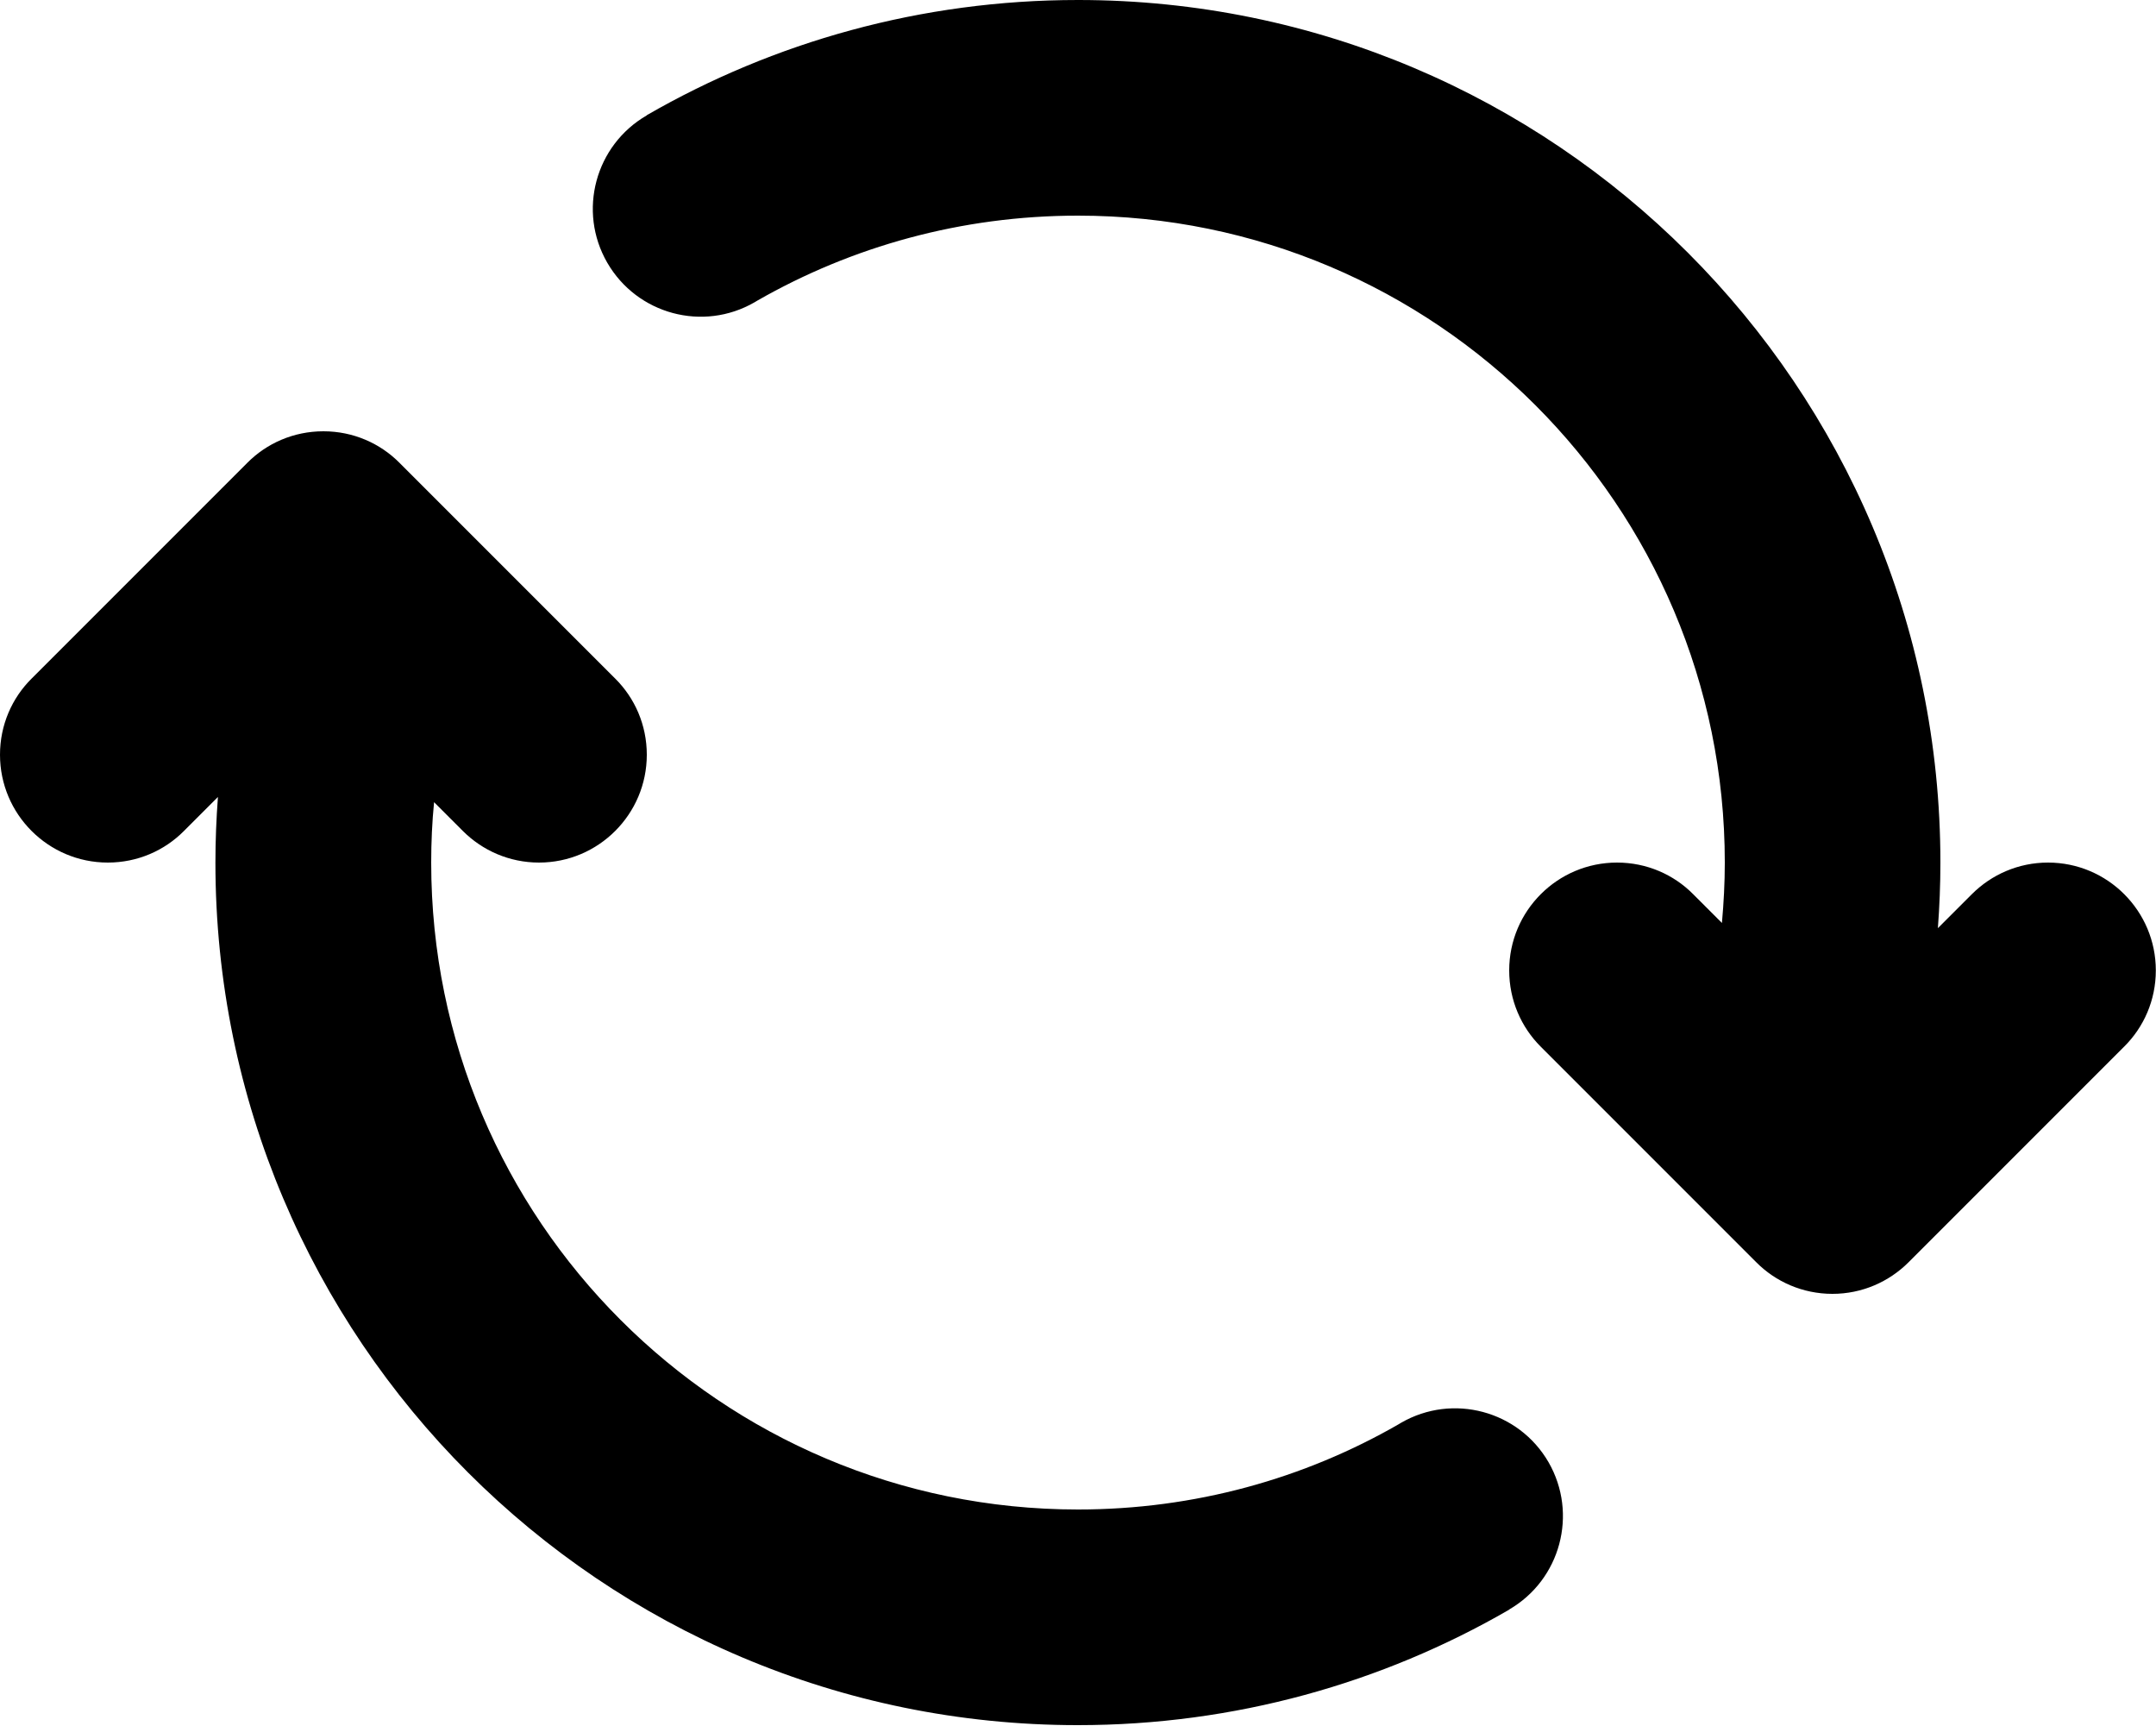
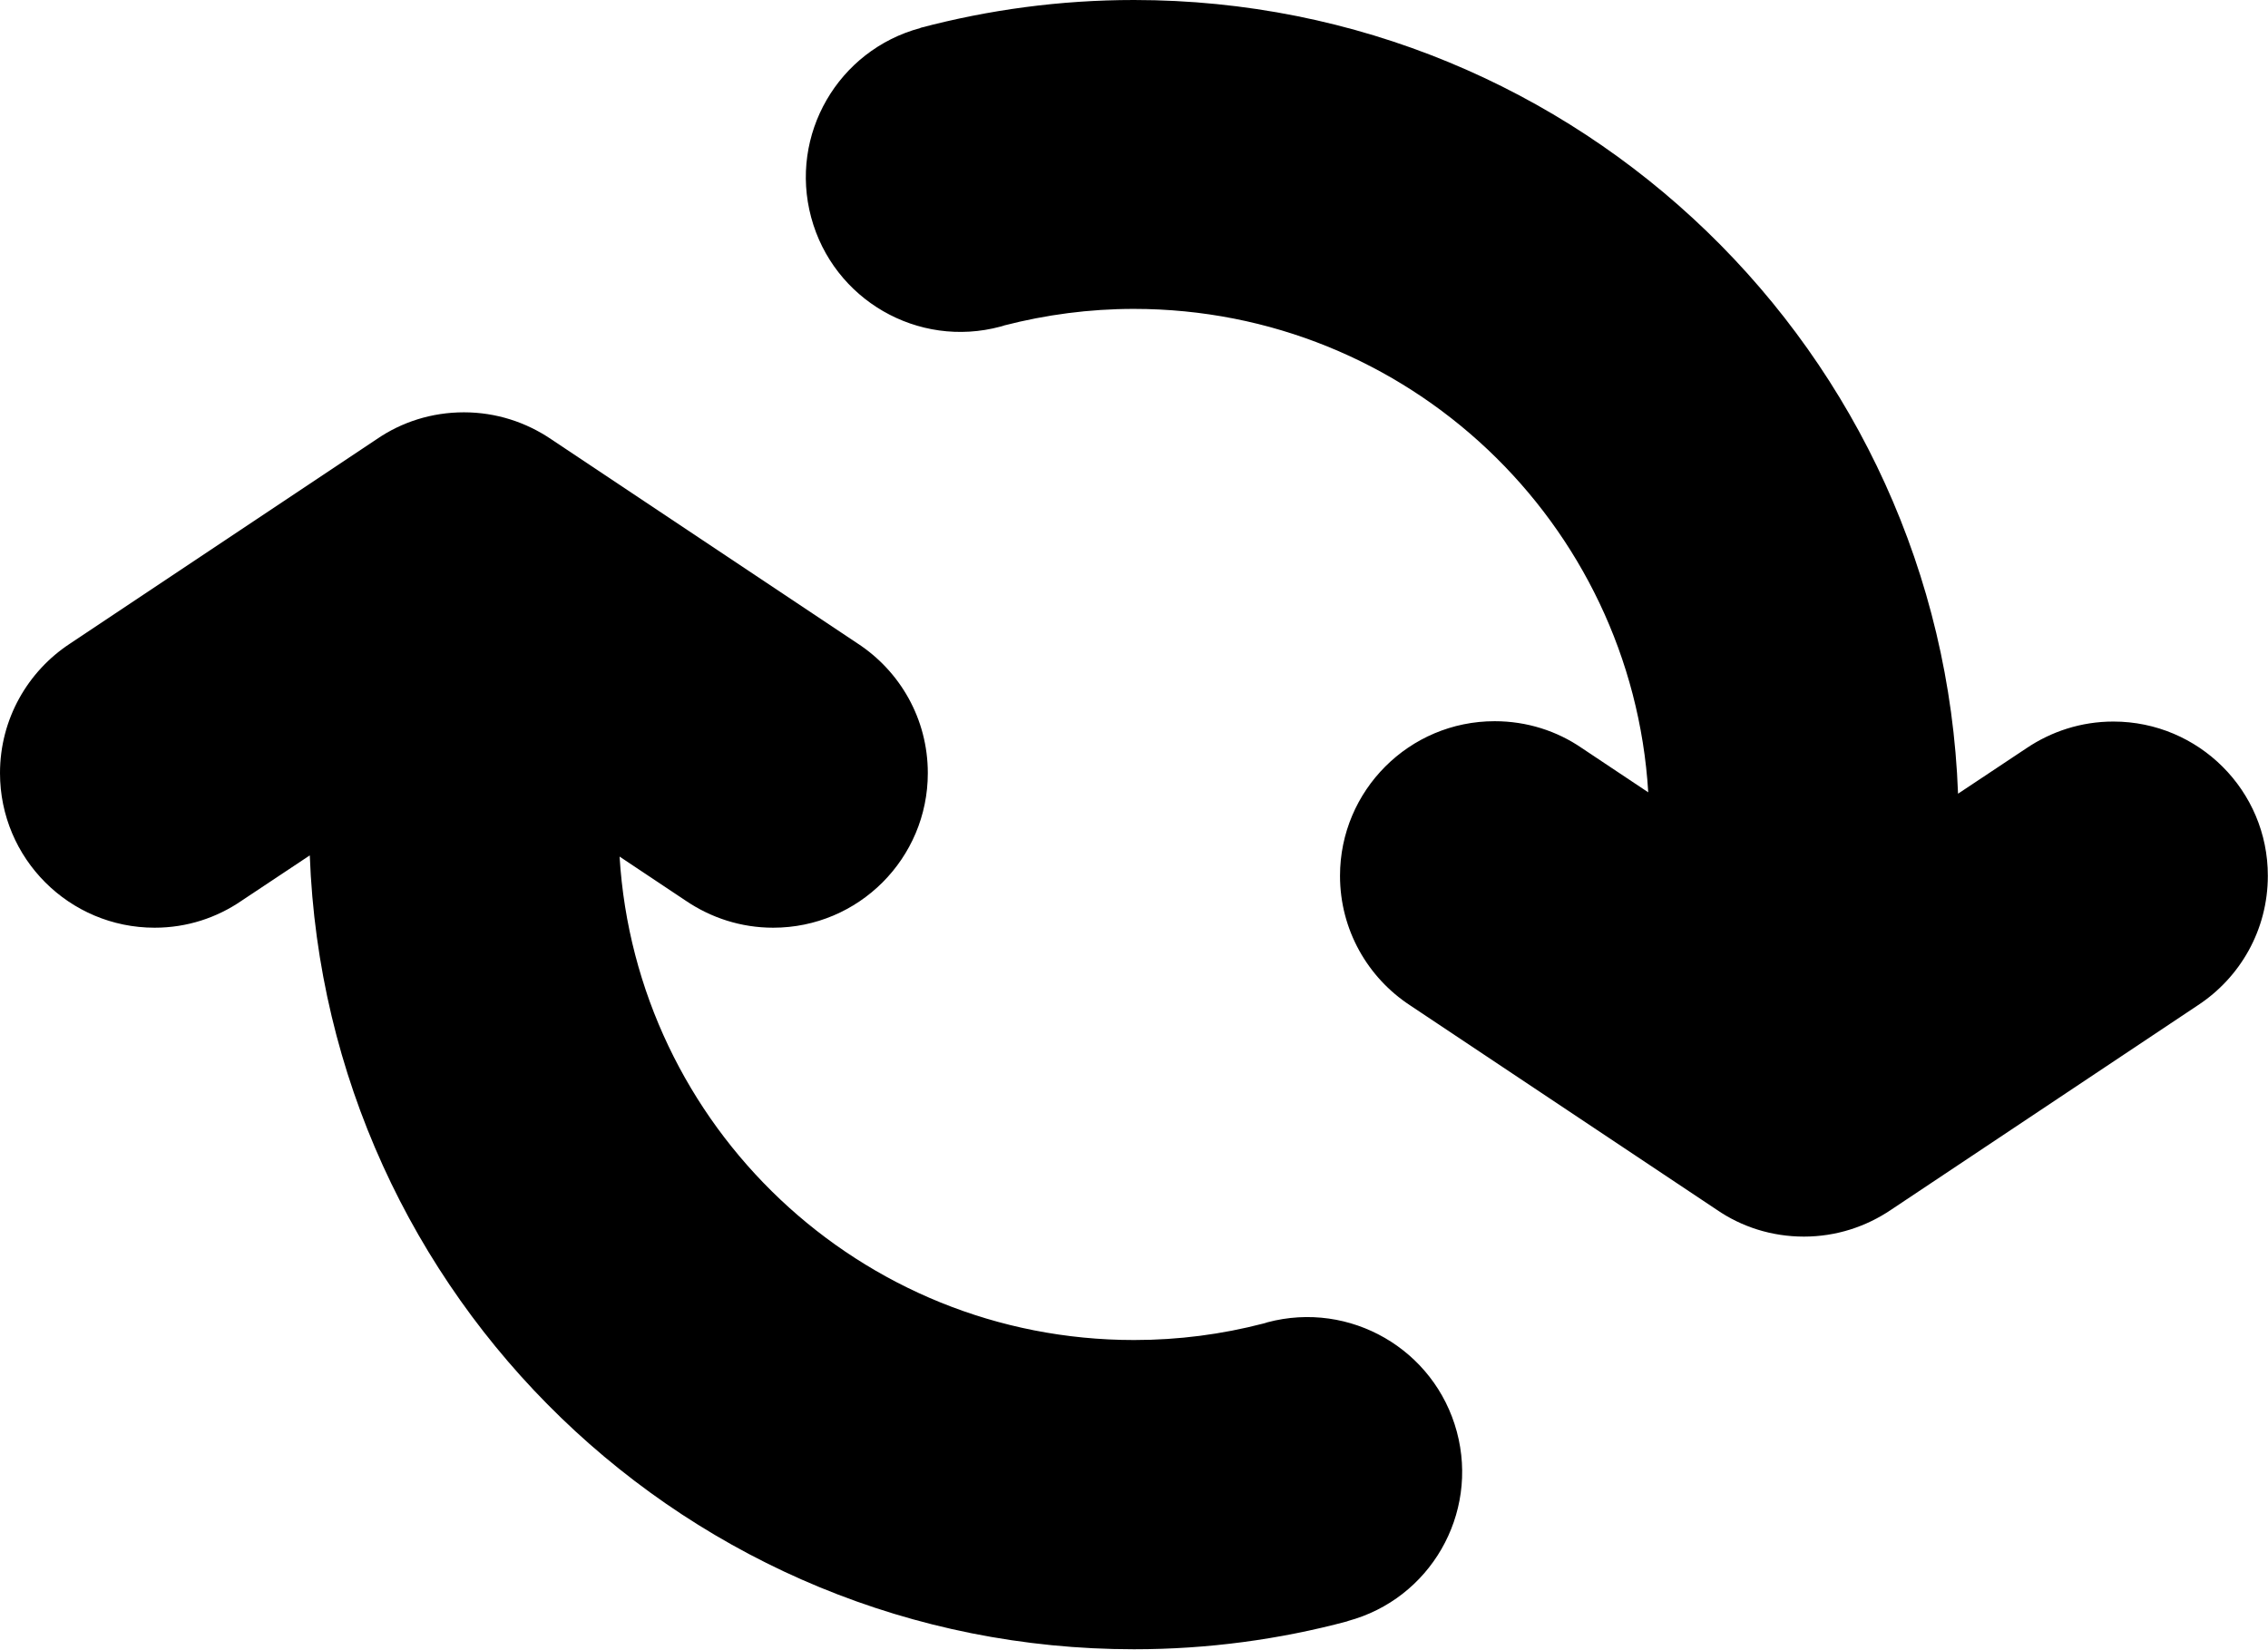
- <svg xmlns="http://www.w3.org/2000/svg" version="1.1" id="icon-" x="0px" y="0px" viewBox="0 0 1200 960" enable-background="new 0 0 1200 960" xml:space="preserve">
-   <path id="spinner-double-arrows" d="M840,540c0-33.1,26.9-60,60-60c16.6,0,31.6,6.7,42.4,17.6l16,16c1-11.1,1.6-22.3,1.6-33.6  c0-198.8-161.2-360-360-360c-65,0-125.9,17.2-178.5,47.3c-0.5,0.3-1,0.6-1.5,0.9c-28.7,16.6-65.4,6.7-82-22  c-16.6-28.7-6.7-65.4,22-82l0,0l0-0.1C430.6,23.4,512.6,0,600,0c265.1,0,480,214.9,480,480c0,12.3-0.5,24.5-1.4,36.5  c5.6-5.6,18.9-18.9,18.9-18.9c10.9-10.9,25.9-17.6,42.4-17.6c33.1,0,60,26.9,60,60c0,16.6-6.7,31.6-17.6,42.4c-60,60-60,60-120,120  c-10.9,10.9-25.9,17.6-42.4,17.6s-31.6-6.7-42.4-17.6l-120-120C846.7,571.6,840,556.6,840,540z M0,420c0,33.1,26.9,60,60,60  c16.6,0,31.6-6.7,42.4-17.6c0,0,13.3-13.3,18.9-18.9c-0.9,12.1-1.4,24.2-1.4,36.5c0,265.1,214.9,480,480,480  c87.4,0,169.4-23.4,240-64.2l0-0.1l0,0c28.7-16.6,38.5-53.3,22-82c-16.6-28.7-53.3-38.5-82-22c-0.5,0.3-1,0.6-1.5,0.9  C725.9,822.8,665,840,600,840c-198.8,0-360-161.2-360-360c0-11.3,0.5-22.5,1.6-33.6c4.8,4.8,16,16,16,16  c10.9,10.9,25.9,17.6,42.4,17.6c33.1,0,60-26.9,60-60c0-16.6-6.7-31.6-17.6-42.4c-60-60-60-60-120-120  C211.6,246.7,196.6,240,180,240s-31.6,6.7-42.4,17.6l-120,120C6.7,388.4,0,403.4,0,420z" />
+ <svg xmlns="http://www.w3.org/2000/svg" version="1.1" id="icon-" x="0px" y="0px" viewBox="0 0 1320 960" enable-background="new 0 0 1320 960" xml:space="preserve">
+   <path id="spinner-double-arrows" d="M1230,420c-18.8,0-36.2,5.8-50.7,15.6c-15.6,10.4-28.5,19-39.7,26.4C1130.2,205.3,919.1,0,660,0  c-43,0-84.6,5.7-124.3,16.2l0,0.1c-48,12.9-76.5,62.2-63.6,110.2c12.9,48,62.2,76.5,110.2,63.6c0.8-0.2,1.5-0.4,2.3-0.7  c24.1-6.2,49.3-9.6,75.3-9.6c159.5,0,289.8,124.4,299.4,281.4c-10.9-7.3-23.5-15.7-38.7-25.8c-14.4-9.9-31.9-15.6-50.7-15.6  c-49.7,0-90,40.3-90,90c0,31.5,16.2,59.3,40.8,75.4c89,59.3,89.5,59.7,178.5,119c14.4,9.9,31.9,15.6,50.7,15.6  c18.8,0,36.2-5.8,50.7-15.6c89-59.3,89.5-59.7,178.5-119c24.6-16.1,40.8-43.8,40.8-75.4C1320,460.3,1279.7,420,1230,420z   M847.9,833.4c12.9,48-15.6,97.4-63.6,110.2l0,0.1C744.7,954.3,703,960,660,960c-259.1,0-470.2-205.3-479.7-462.1  c-11.1,7.4-24,16-39.7,26.4C126.2,534.2,108.8,540,90,540c-49.7,0-90-40.3-90-90c0-31.5,16.2-59.3,40.8-75.4  c89-59.3,89.5-59.7,178.5-119c14.4-9.9,31.9-15.6,50.7-15.6c18.8,0,36.2,5.8,50.7,15.6c89,59.3,89.5,59.7,178.5,119  c24.6,16.1,40.8,43.8,40.8,75.4c0,49.7-40.3,90-90,90c-18.8,0-36.2-5.8-50.7-15.6c-15.2-10.1-27.8-18.5-38.7-25.8  c9.6,157,140,281.4,299.4,281.4c26,0,51-3.3,75.3-9.6c0.8-0.2,1.5-0.4,2.3-0.7C785.7,756.9,835,785.4,847.9,833.4z" />
</svg>
